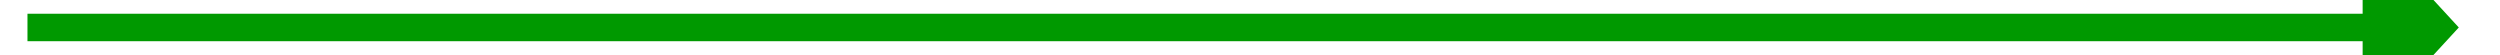
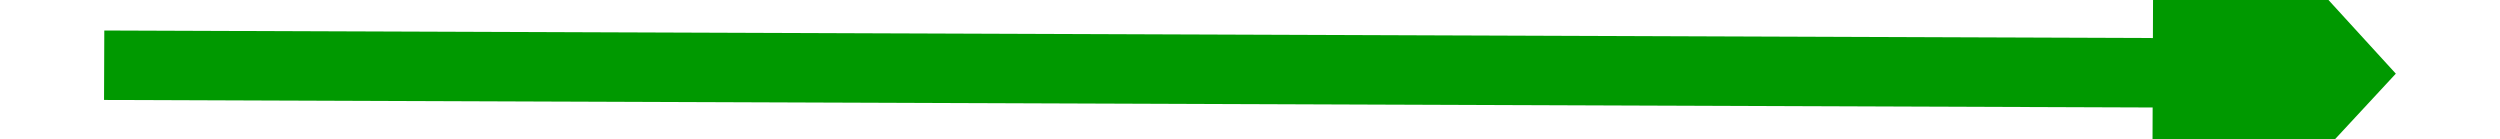
- <svg xmlns="http://www.w3.org/2000/svg" version="1.1" width="182px" height="4px" preserveAspectRatio="xMinYMid meet" viewBox="796 193  182 2">
-   <path d="M 968 201.6  L 975 194  L 968 186.4  L 968 201.6  Z " fill-rule="nonzero" fill="#009900" stroke="none" />
-   <path d="M 798 194  L 969 194  " stroke-width="2" stroke="#009900" fill="none" />
+ <svg xmlns="http://www.w3.org/2000/svg" version="1.1" width="72px" height="4px" preserveAspectRatio="xMinYMid meet" viewBox="794 193  72 2">
+   <path d="M 856 201.6  L 863 194  L 856 186.4  L 856 201.6  Z " fill-rule="nonzero" fill="#009900" stroke="none" transform="matrix(0.9999932 0.003677915 -0.003677915 0.9999932 0.7191293 -3.051358 )" />
+   <path d="M 797 194  L 857 194  " stroke-width="2" stroke="#009900" fill="none" transform="matrix(0.9999932 0.003677915 -0.003677915 0.9999932 0.7191293 -3.051358 )" />
</svg>
